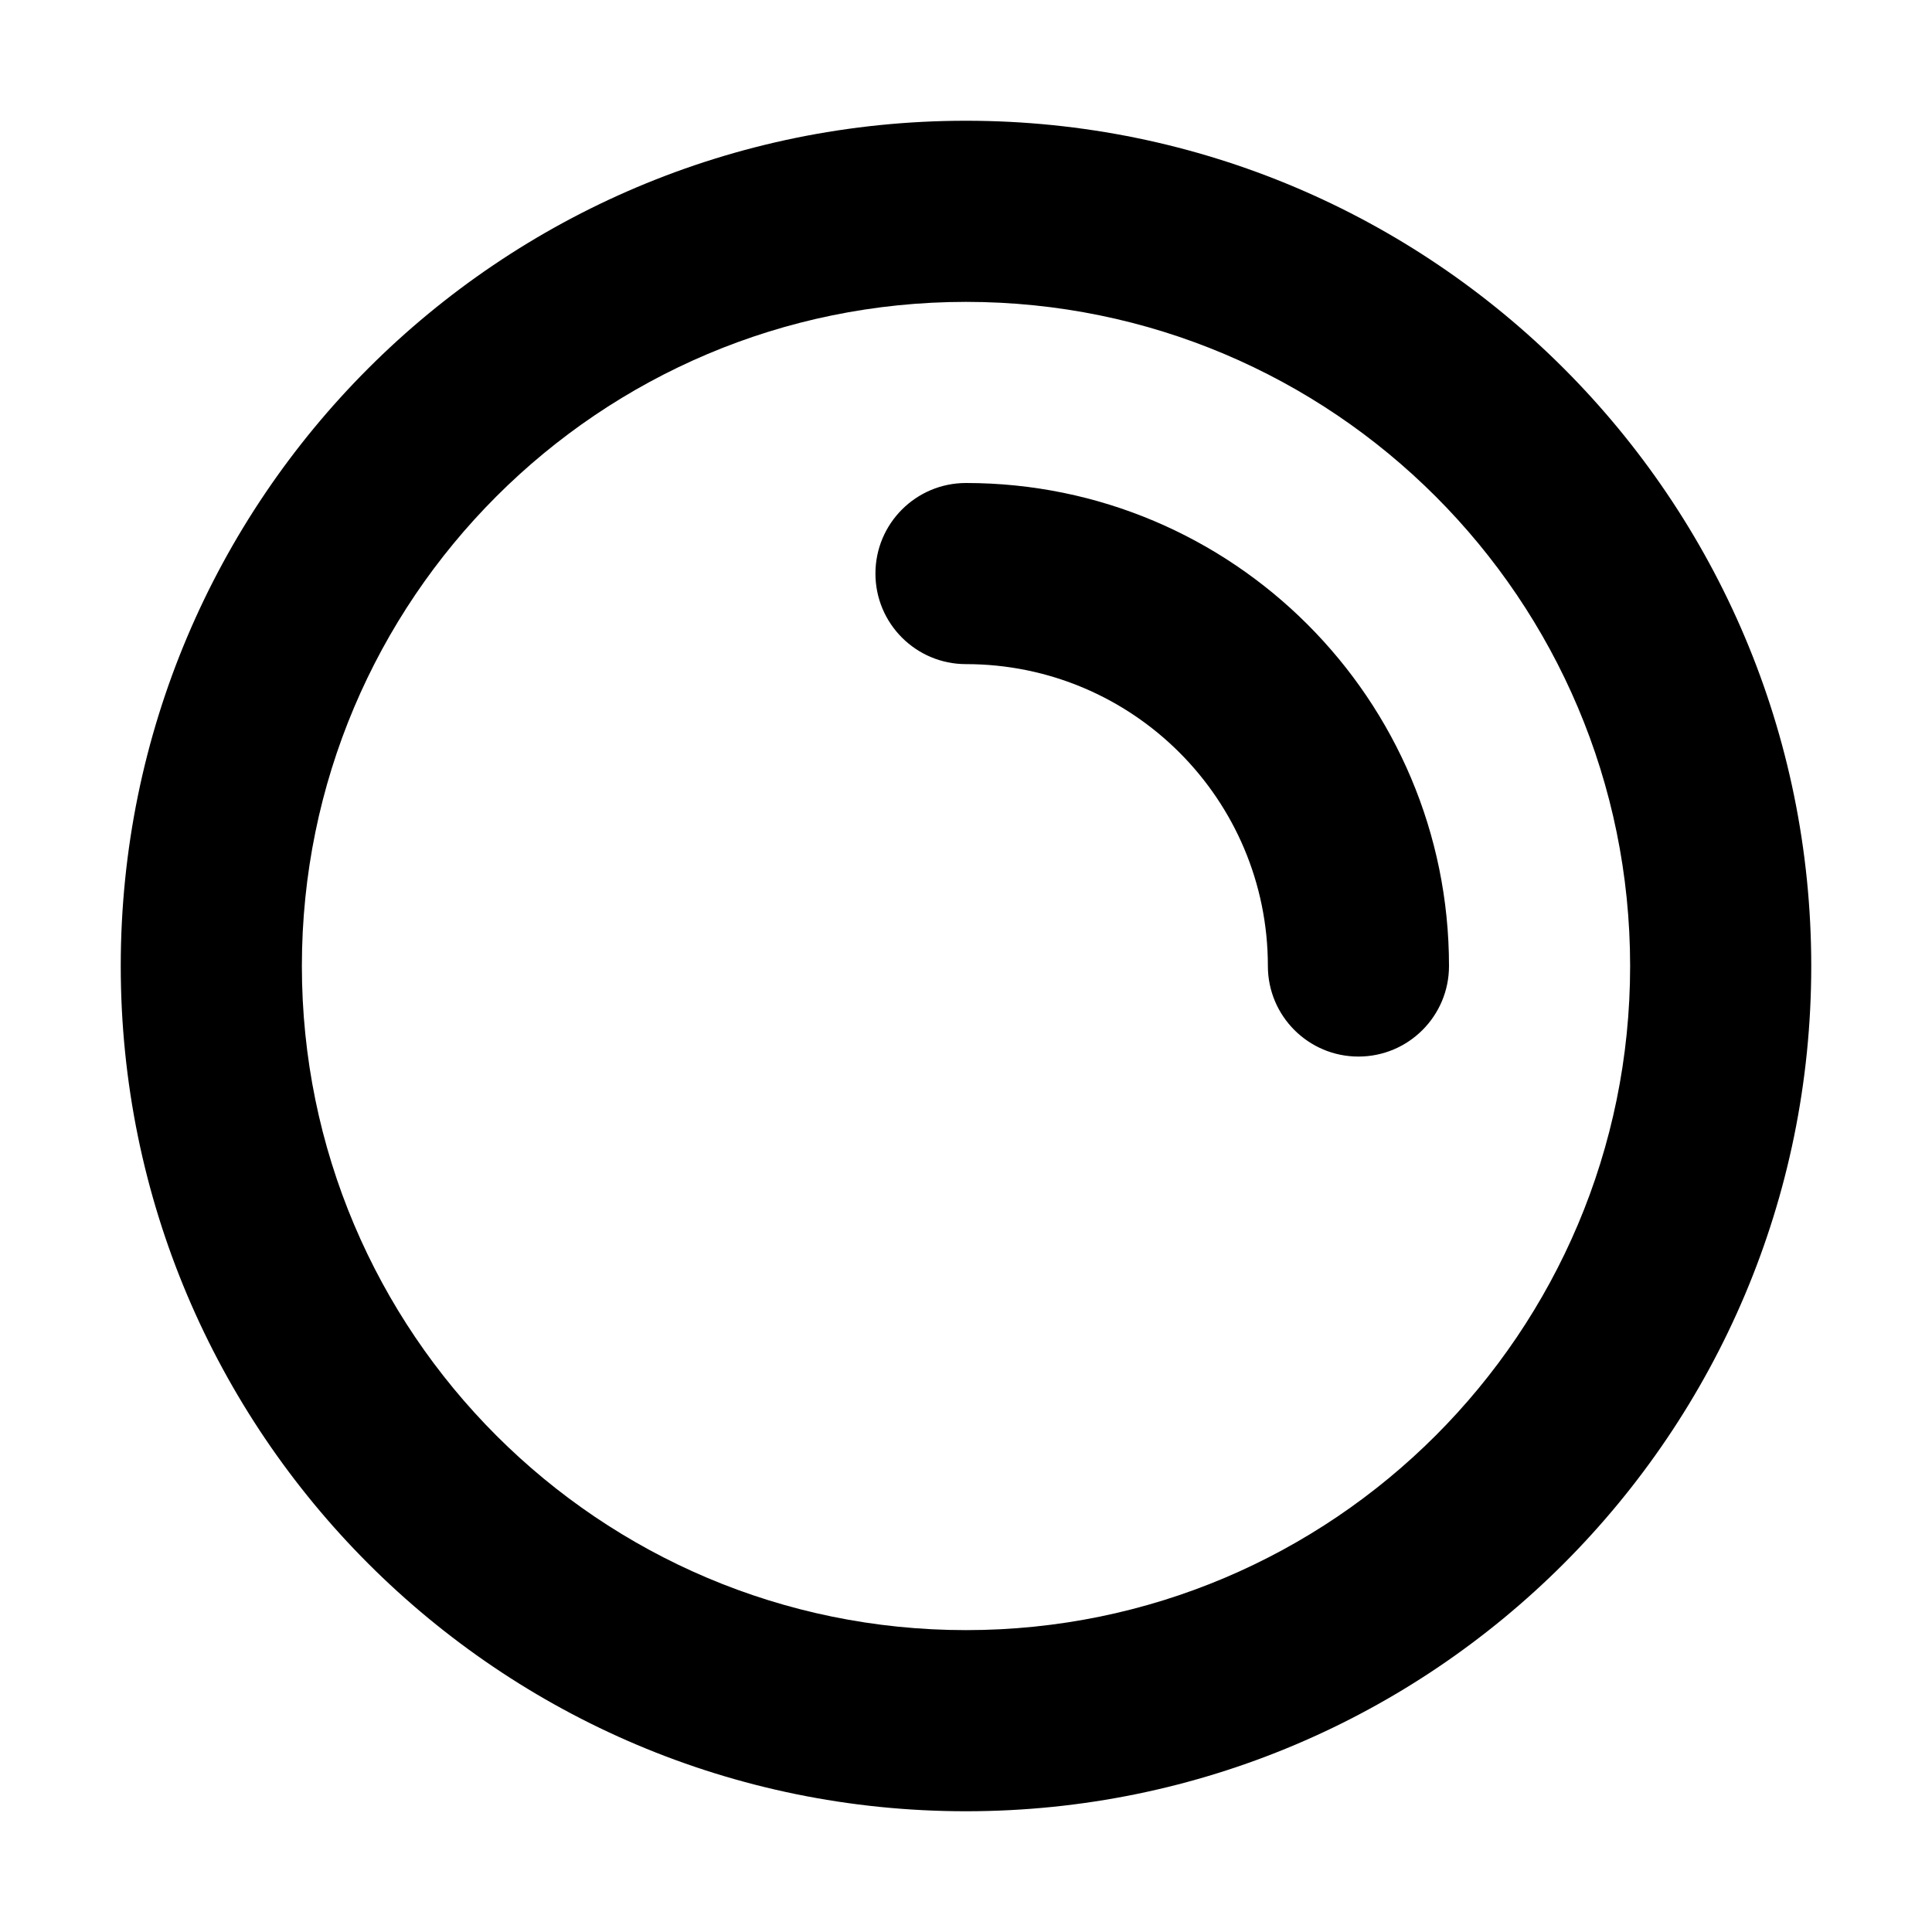
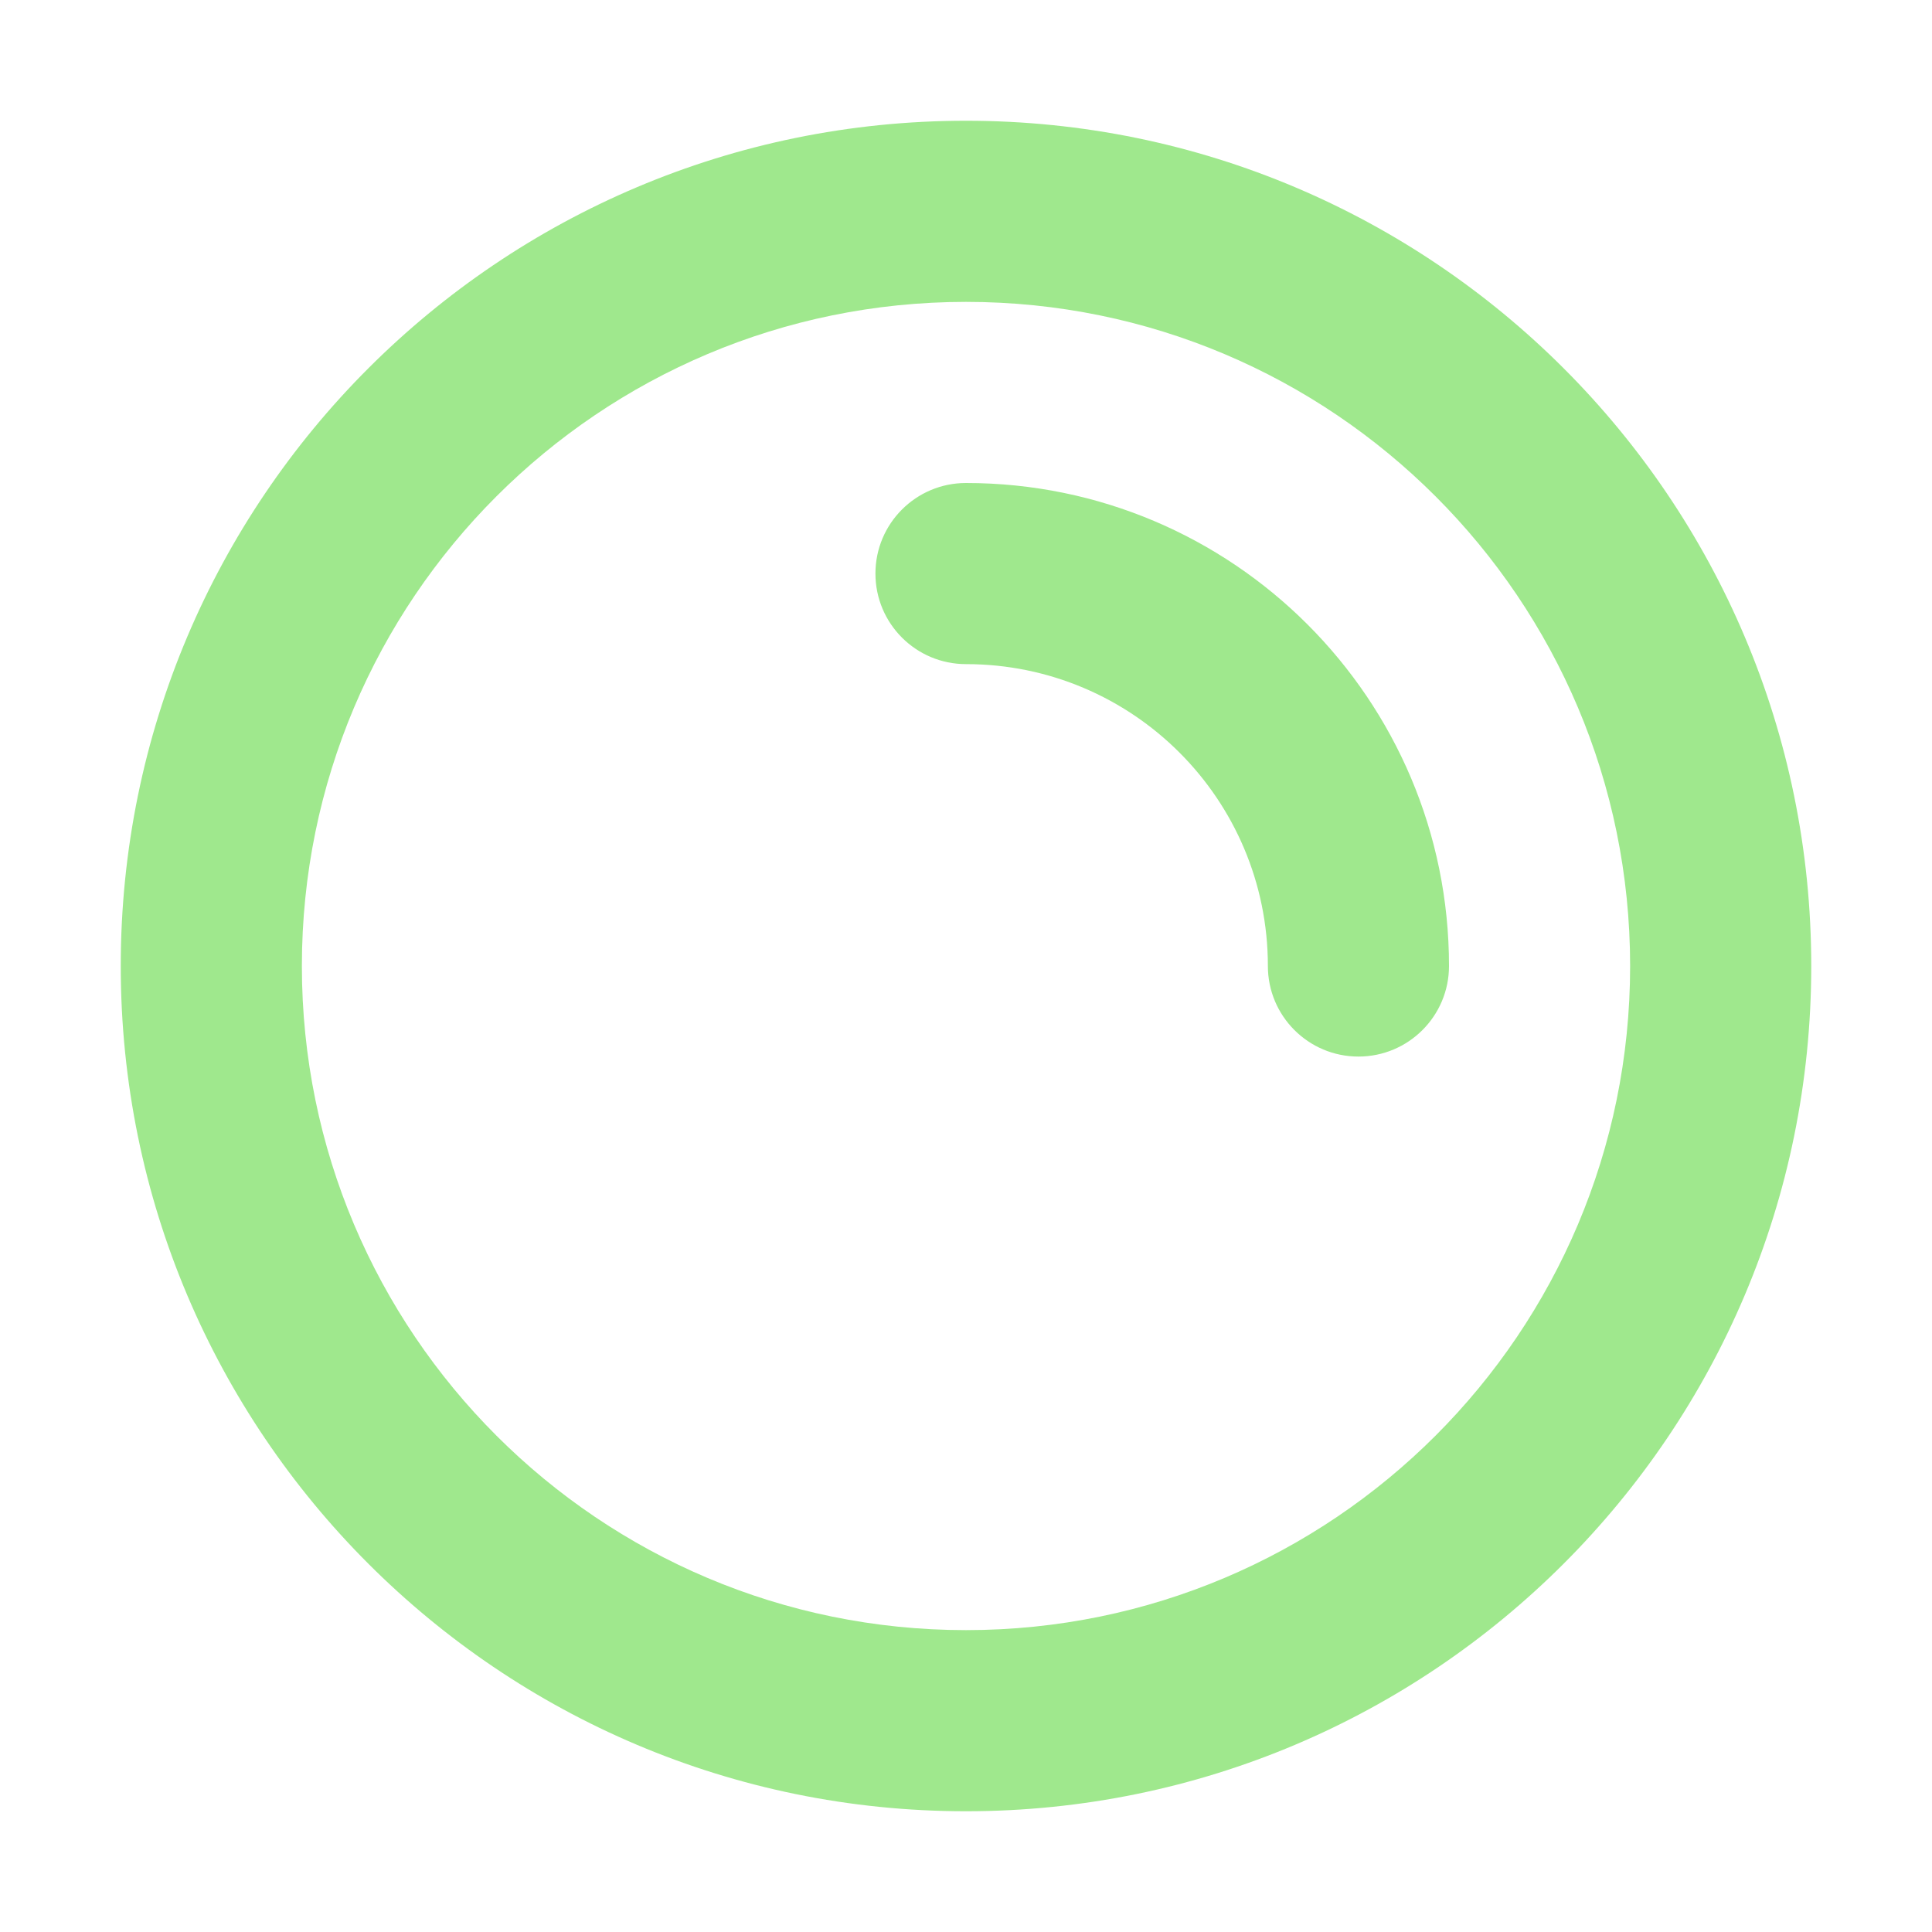
- <svg xmlns="http://www.w3.org/2000/svg" width="1em" height="1em" viewBox="0 0 16 16">
-   <path fill="currentColor" fill-rule="evenodd" d="M13.5 8a5.5 5.5 0 1 1-11 0a5.5 5.5 0 0 1 11 0M15 8A7 7 0 1 1 1 8a7 7 0 0 1 14 0M8 4a.75.75 0 0 0 0 1.5A2.5 2.5 0 0 1 10.5 8A.75.75 0 1 0 12 8a4 4 0 0 0-4-4" clip-rule="evenodd" />
+ <svg xmlns="http://www.w3.org/2000/svg" width="1.2em" height="1.2em" viewBox="0 0 16 16">
+   <path fill="#9FE88D" fill-rule="evenodd" d="M13.5 8a5.5 5.5 0 1 1-11 0a5.5 5.5 0 0 1 11 0M15 8A7 7 0 1 1 1 8a7 7 0 0 1 14 0M8 4a.75.75 0 0 0 0 1.5A2.5 2.5 0 0 1 10.5 8A.75.75 0 1 0 12 8a4 4 0 0 0-4-4" clip-rule="evenodd" />
</svg>
